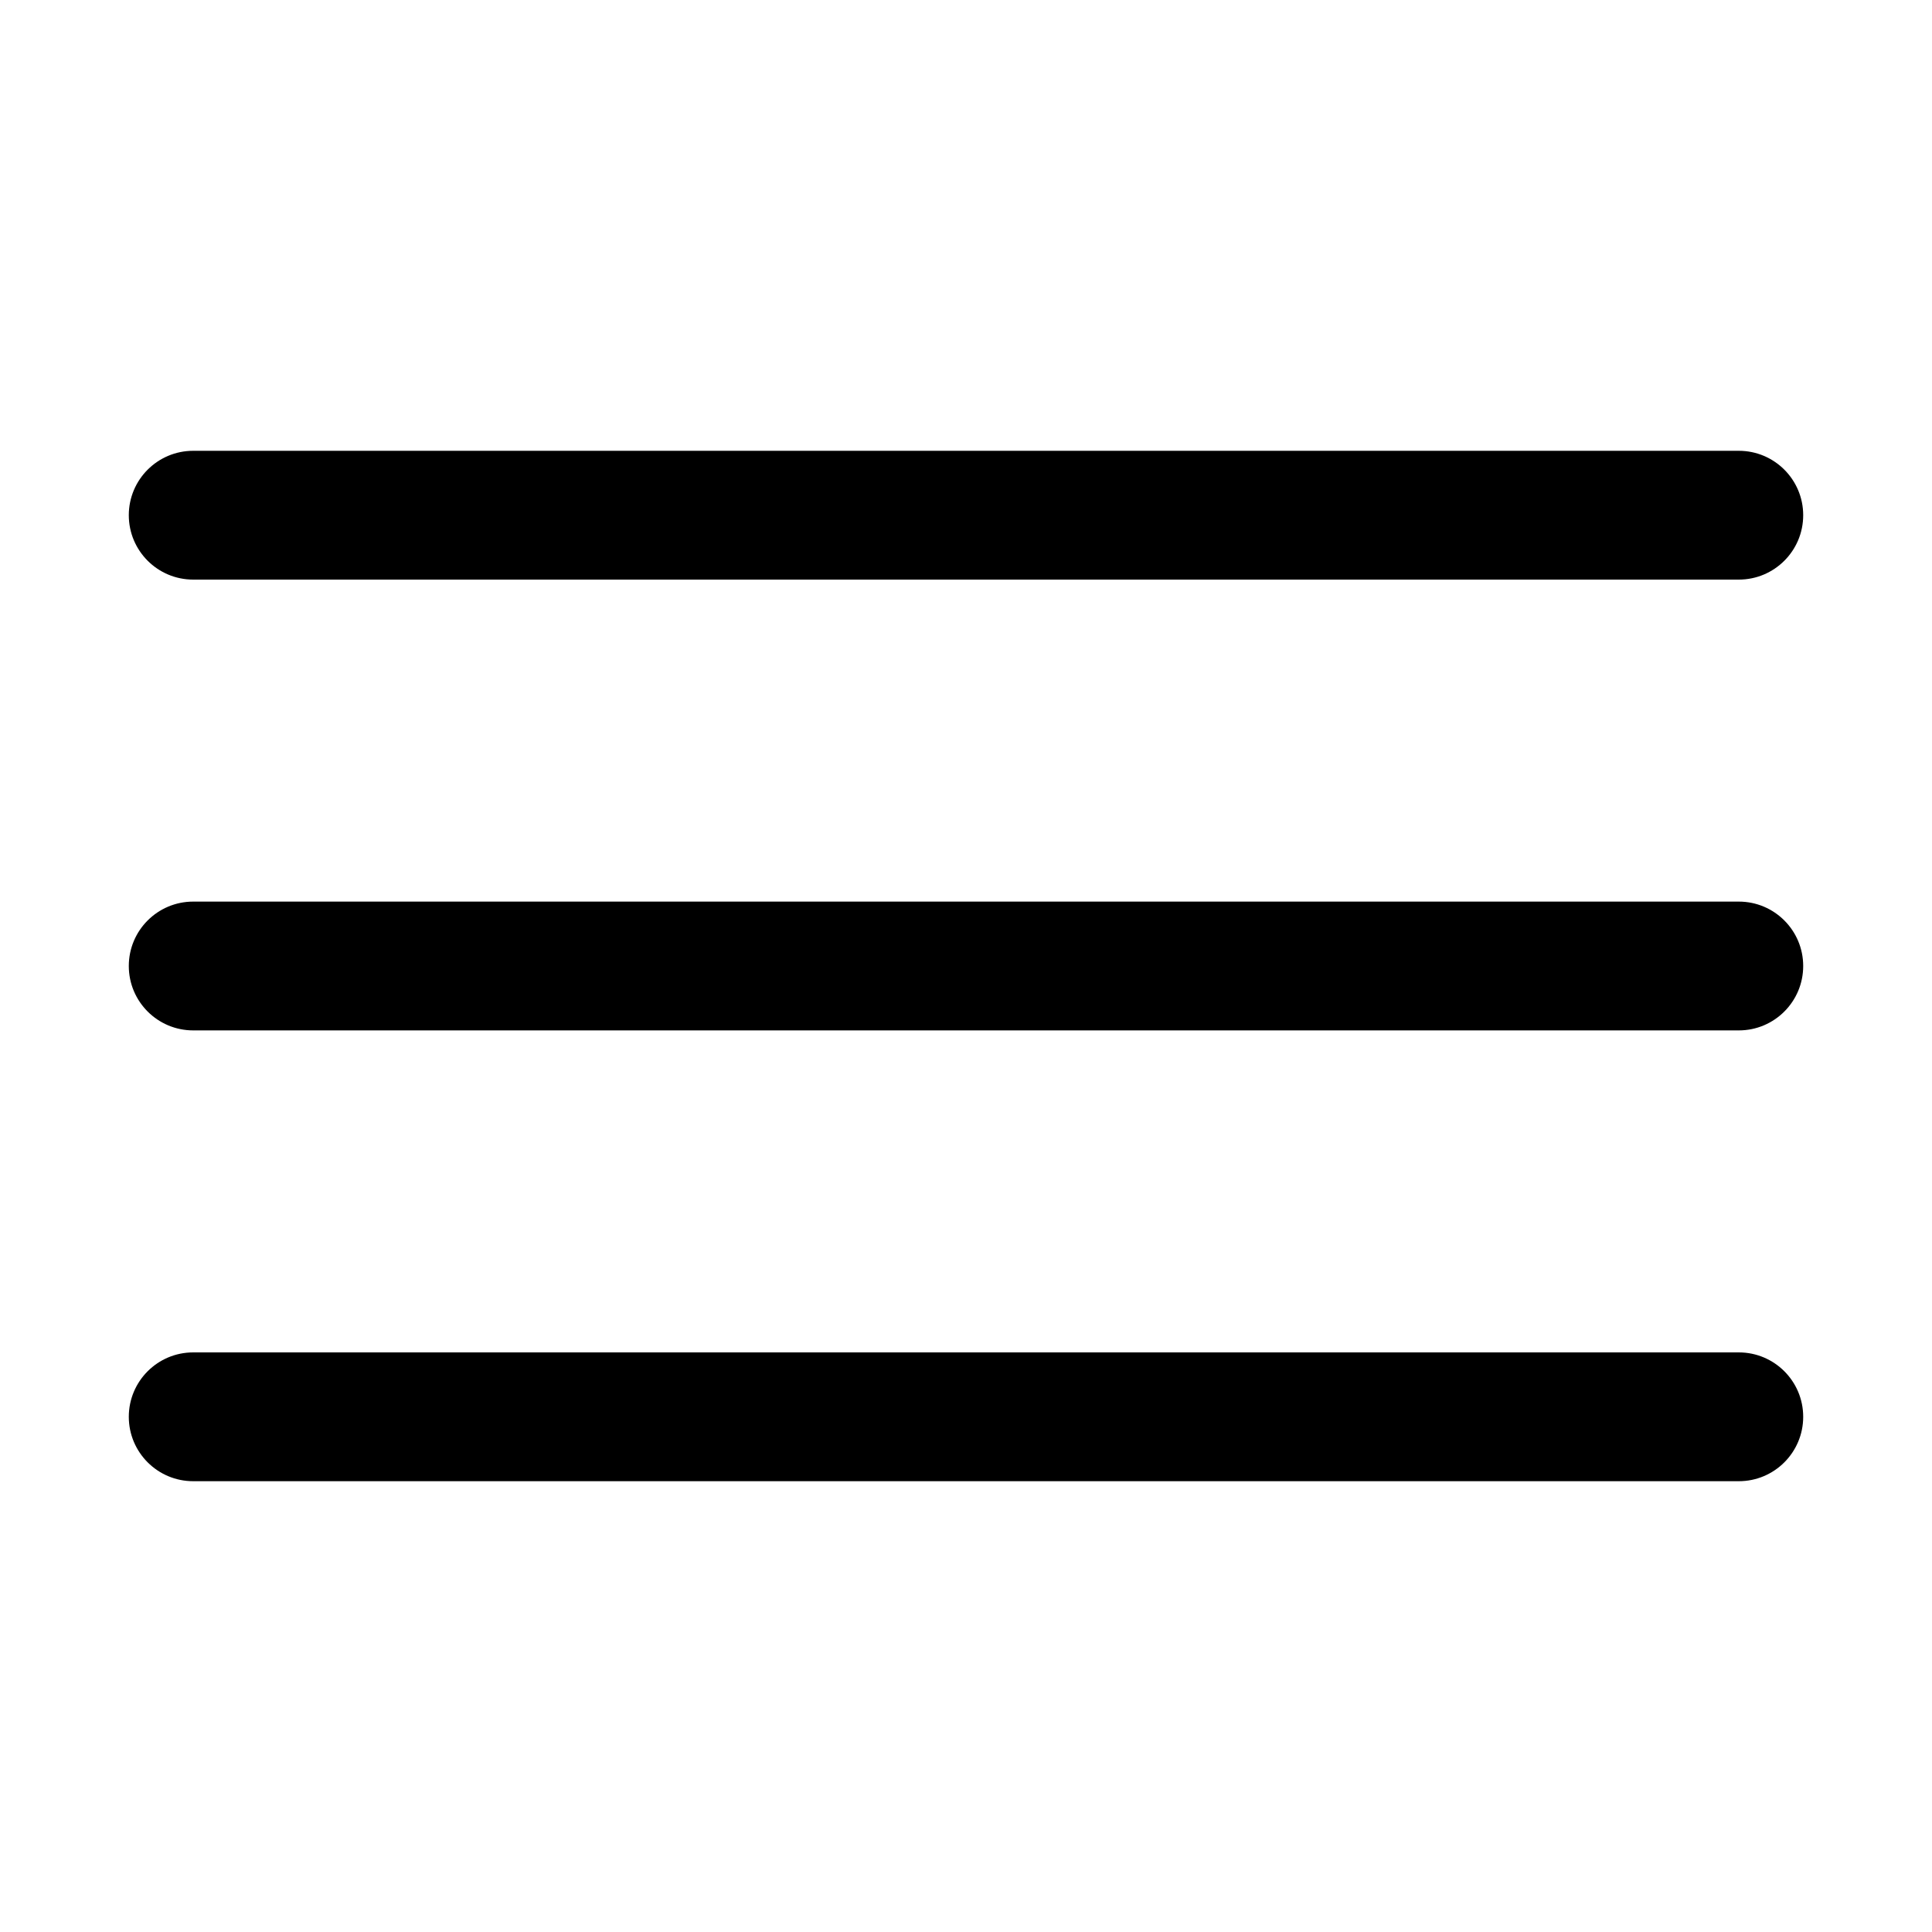
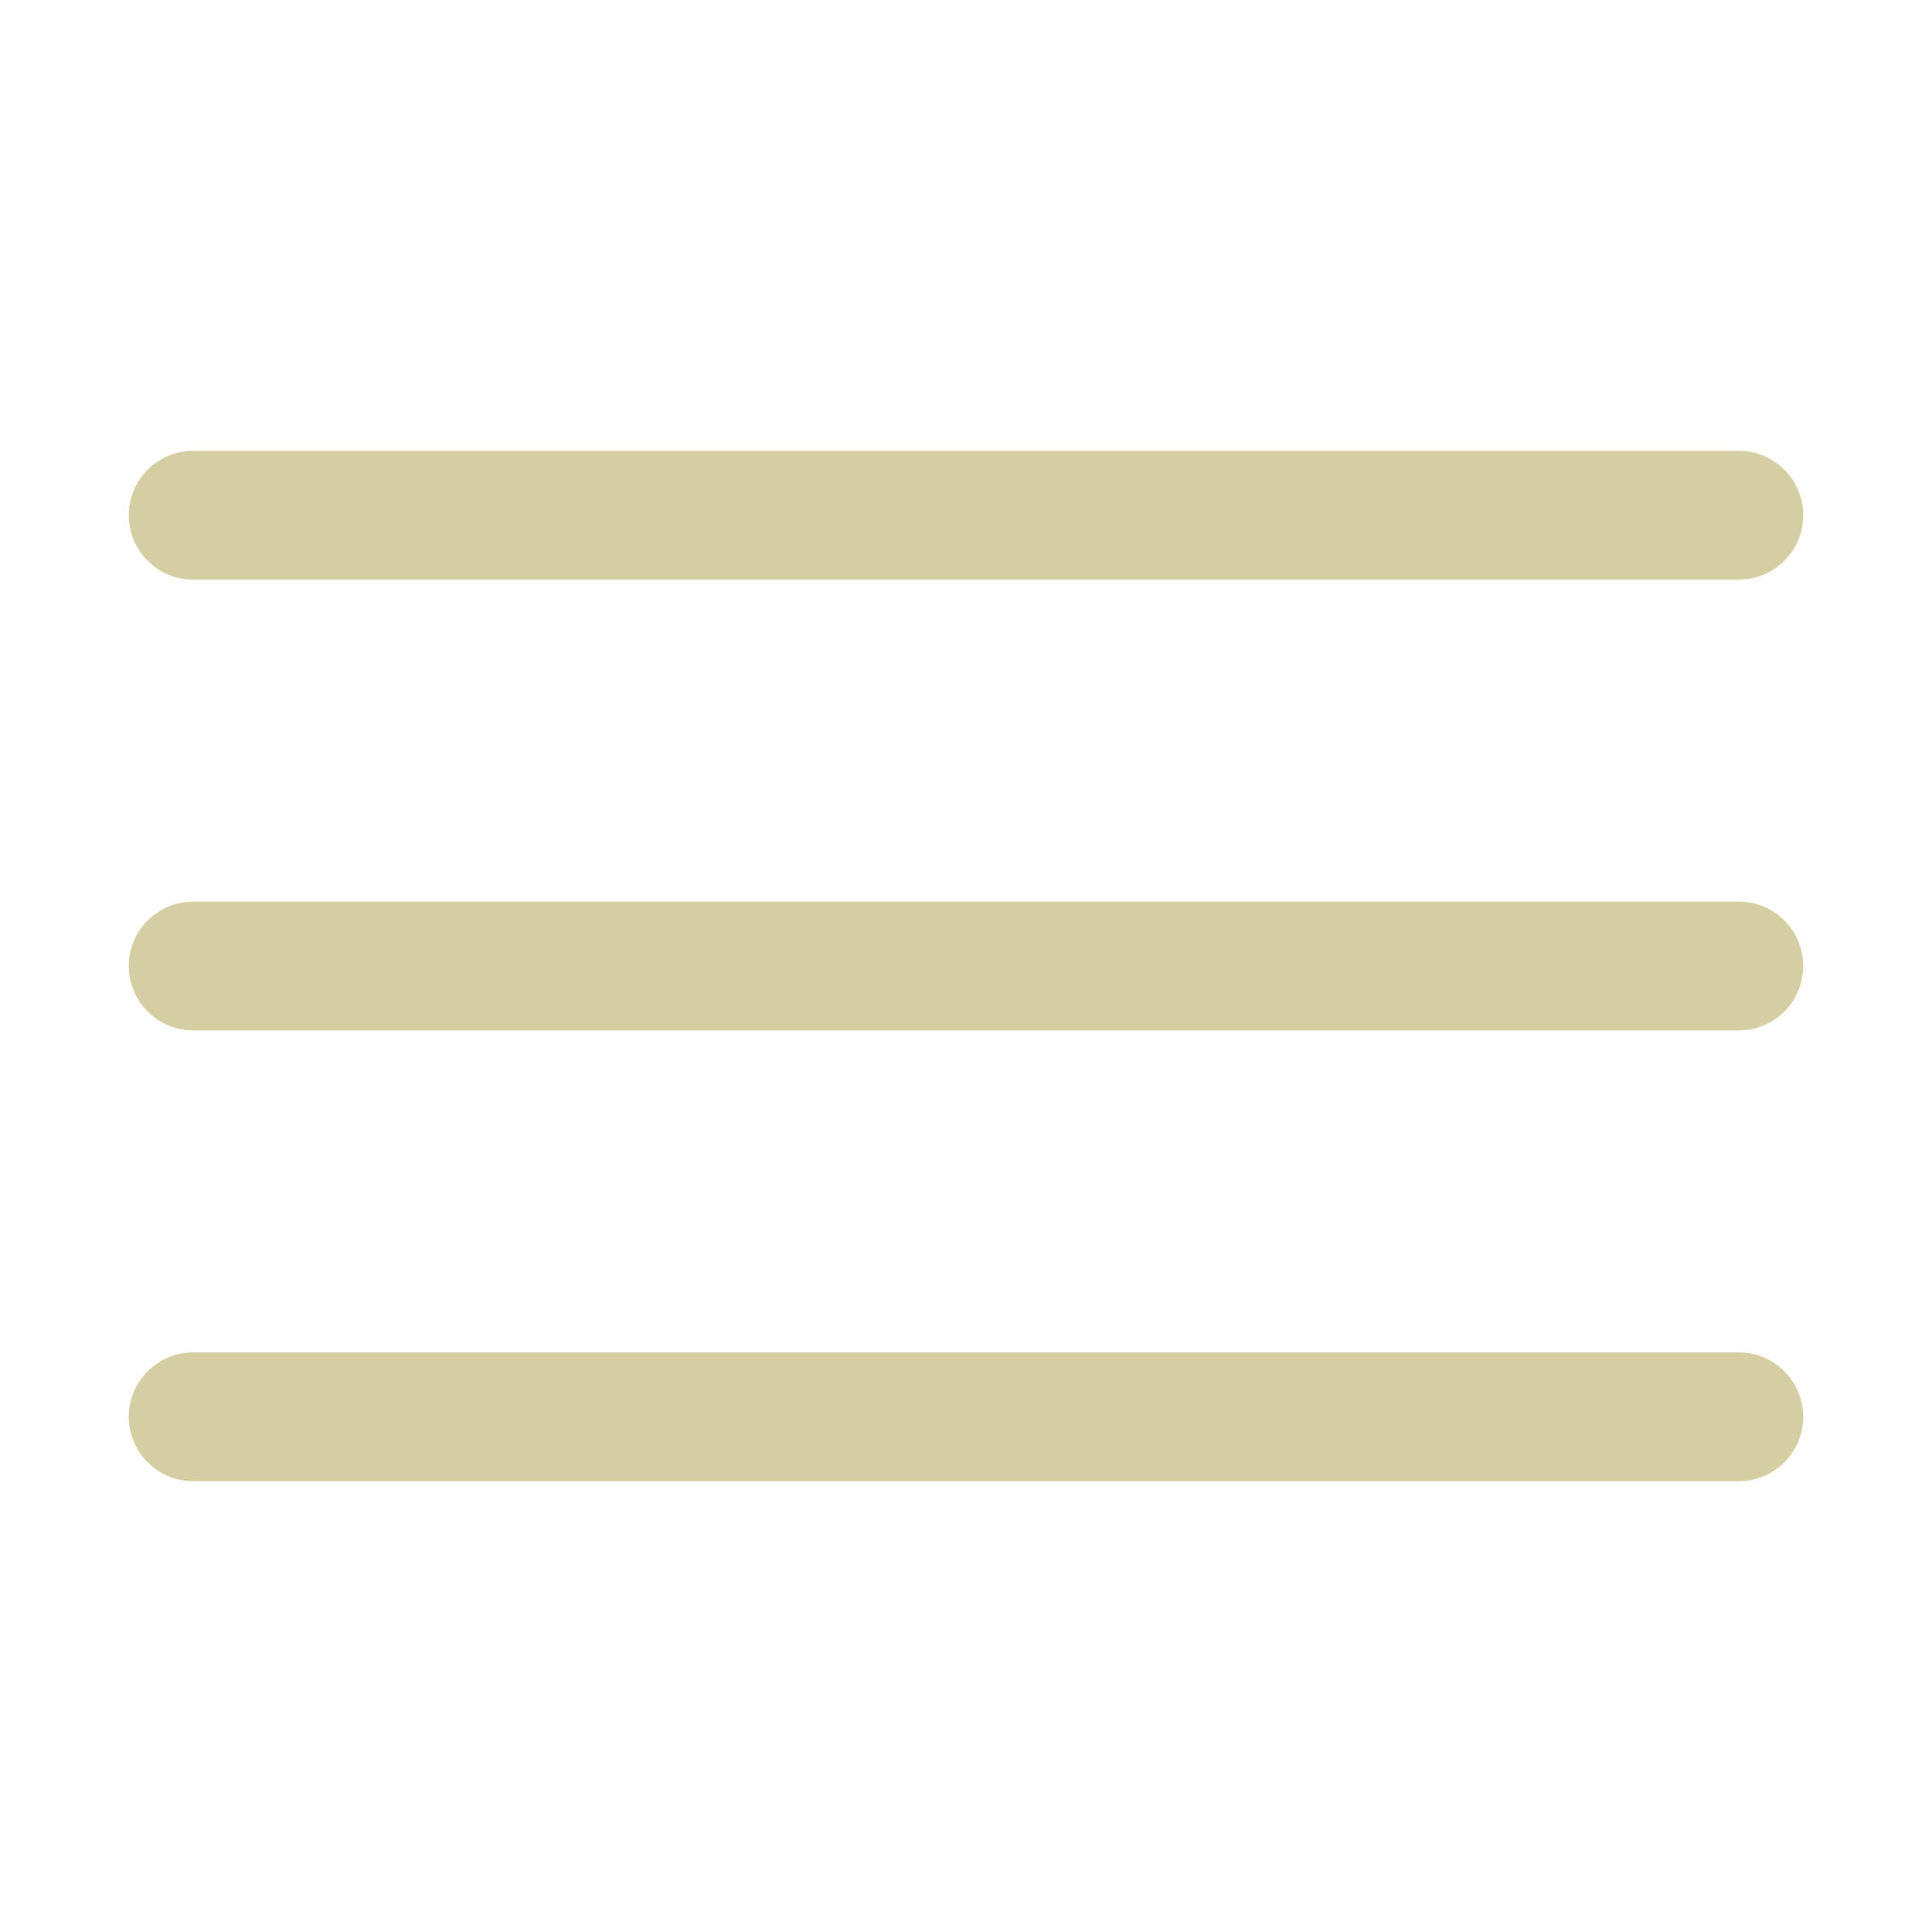
- <svg xmlns="http://www.w3.org/2000/svg" viewBox="0 0 30 30" width="30px" height="30px">
+ <svg xmlns="http://www.w3.org/2000/svg" fill="#d5cea3" viewBox="0 0 30 30" width="30px" height="30px">
  <path d="M 3 7 A 1 1 0 1 0 3 9 L 27 9 A 1 1 0 1 0 27 7 L 3 7 z M 3 14 A 1 1 0 1 0 3 16 L 27 16 A 1 1 0 1 0 27 14 L 3 14 z M 3 21 A 1 1 0 1 0 3 23 L 27 23 A 1 1 0 1 0 27 21 L 3 21 z" />
</svg>
